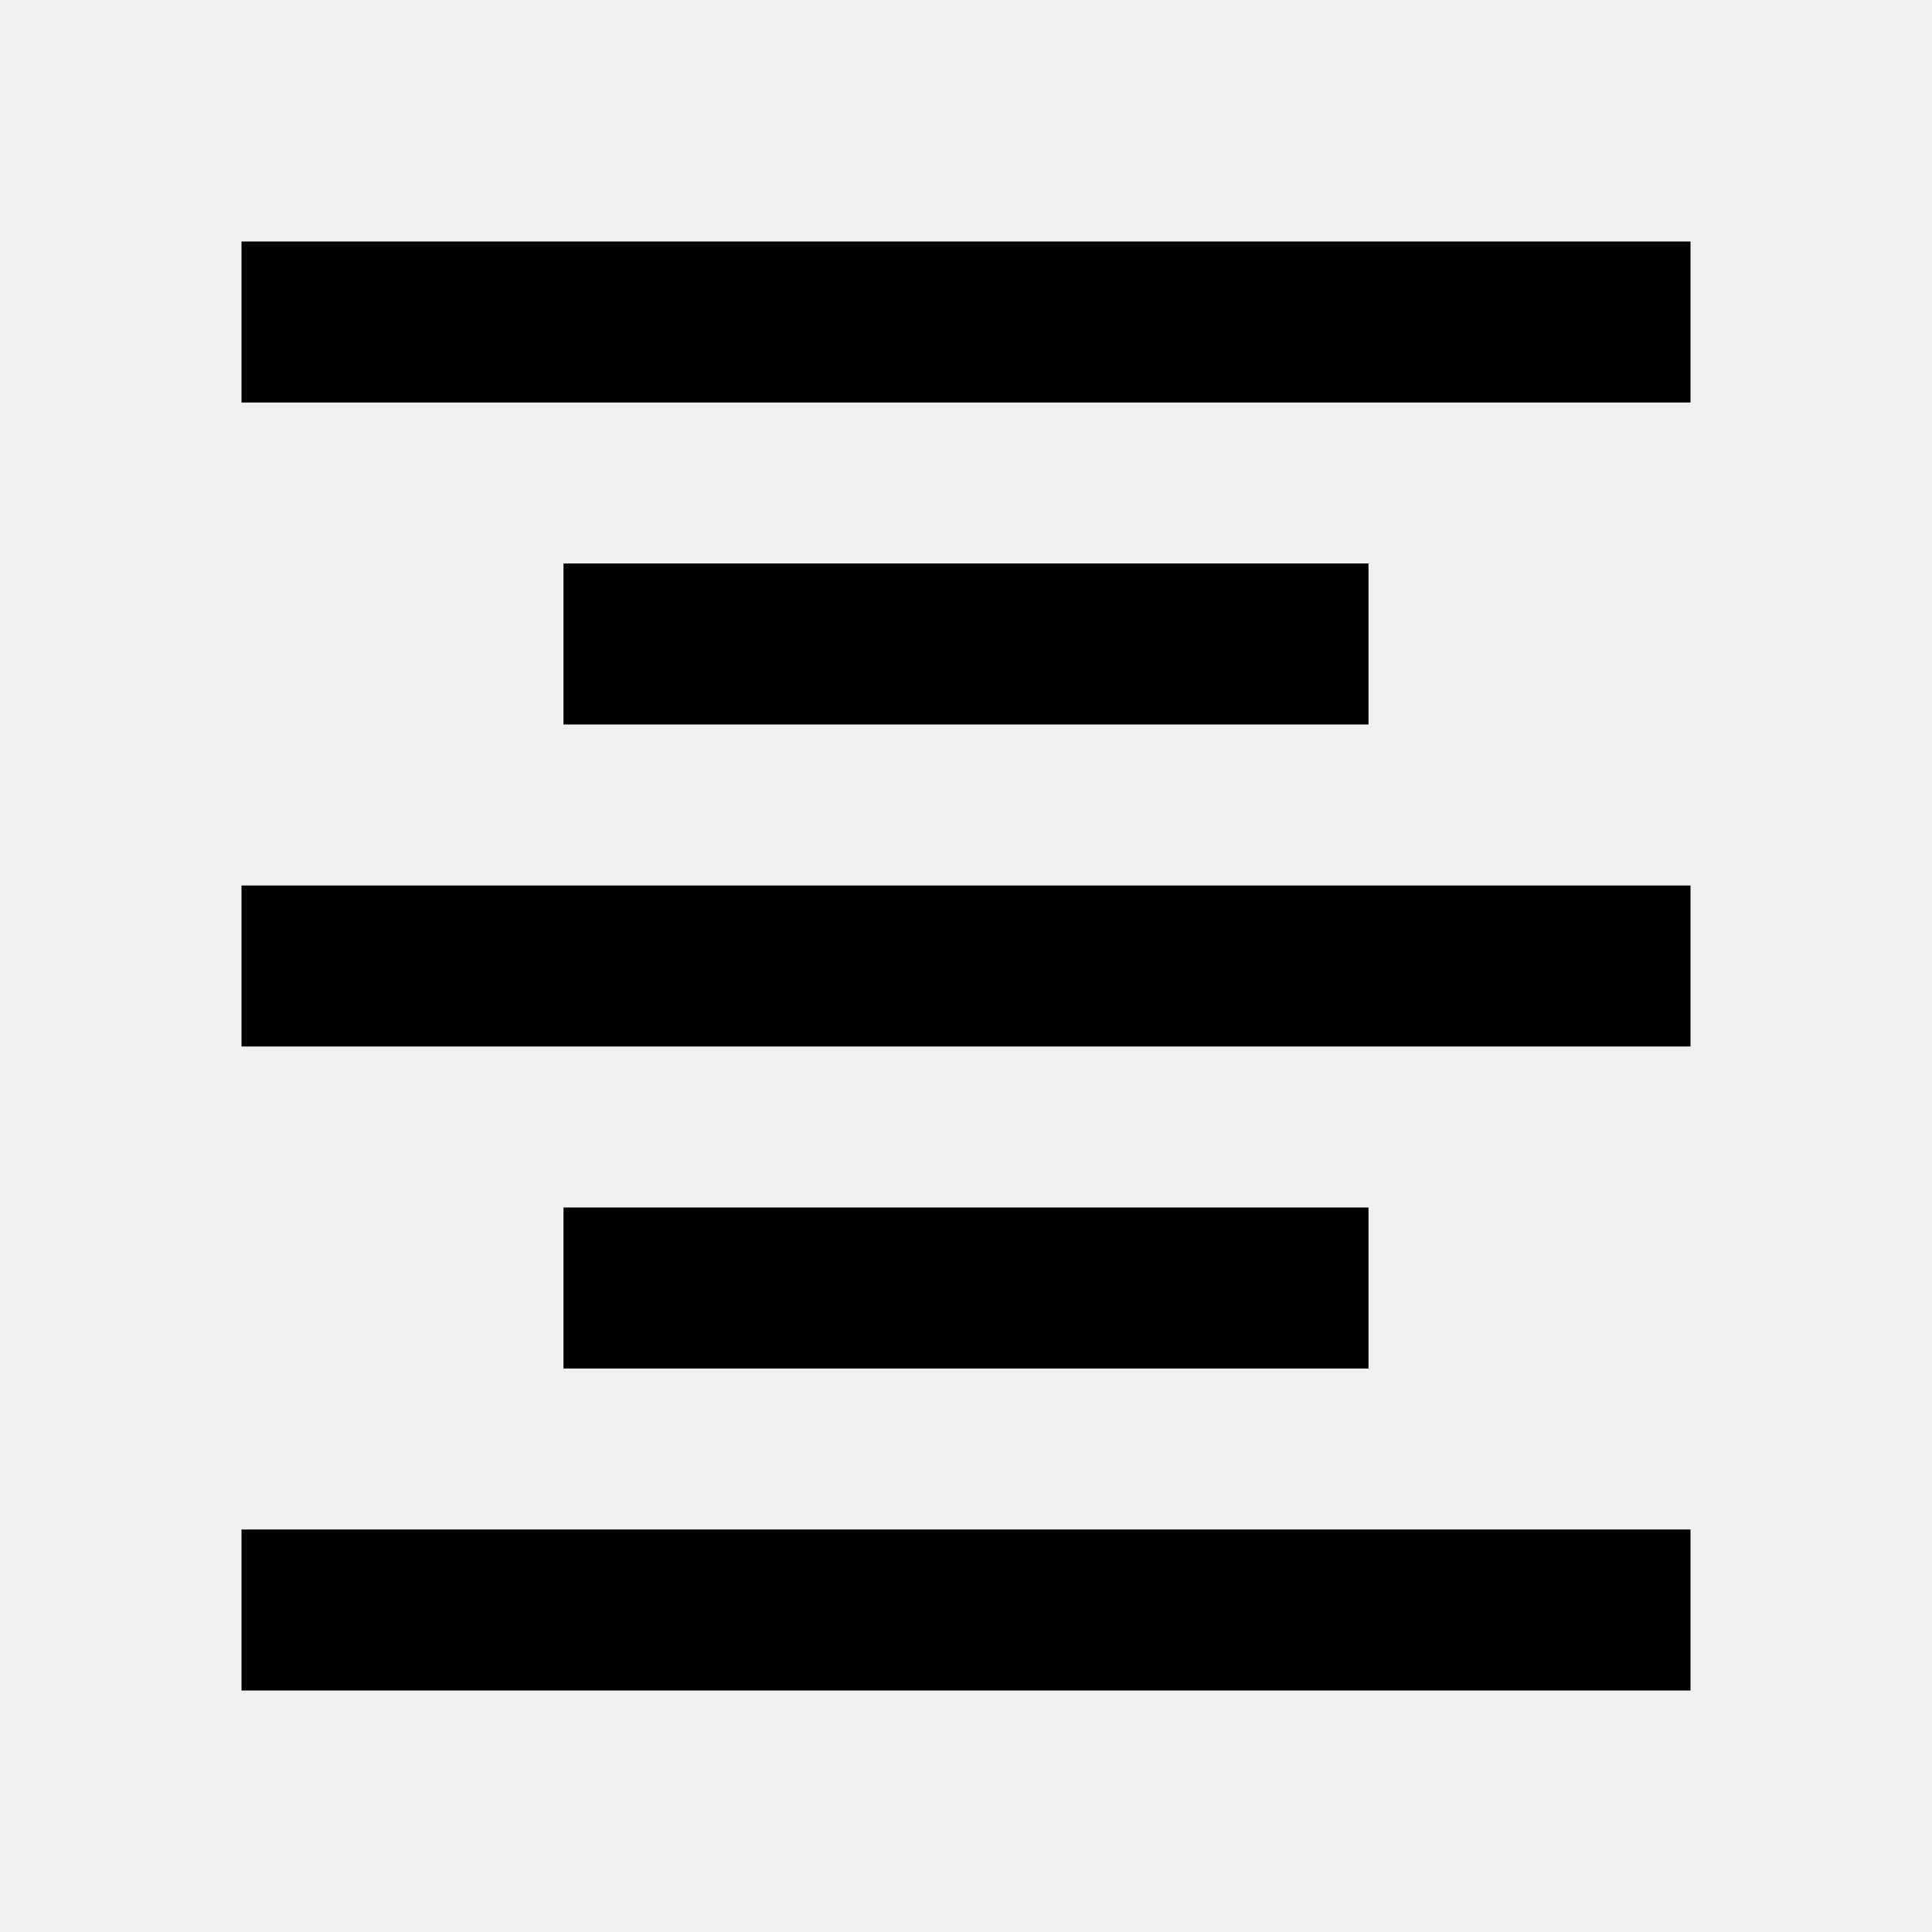
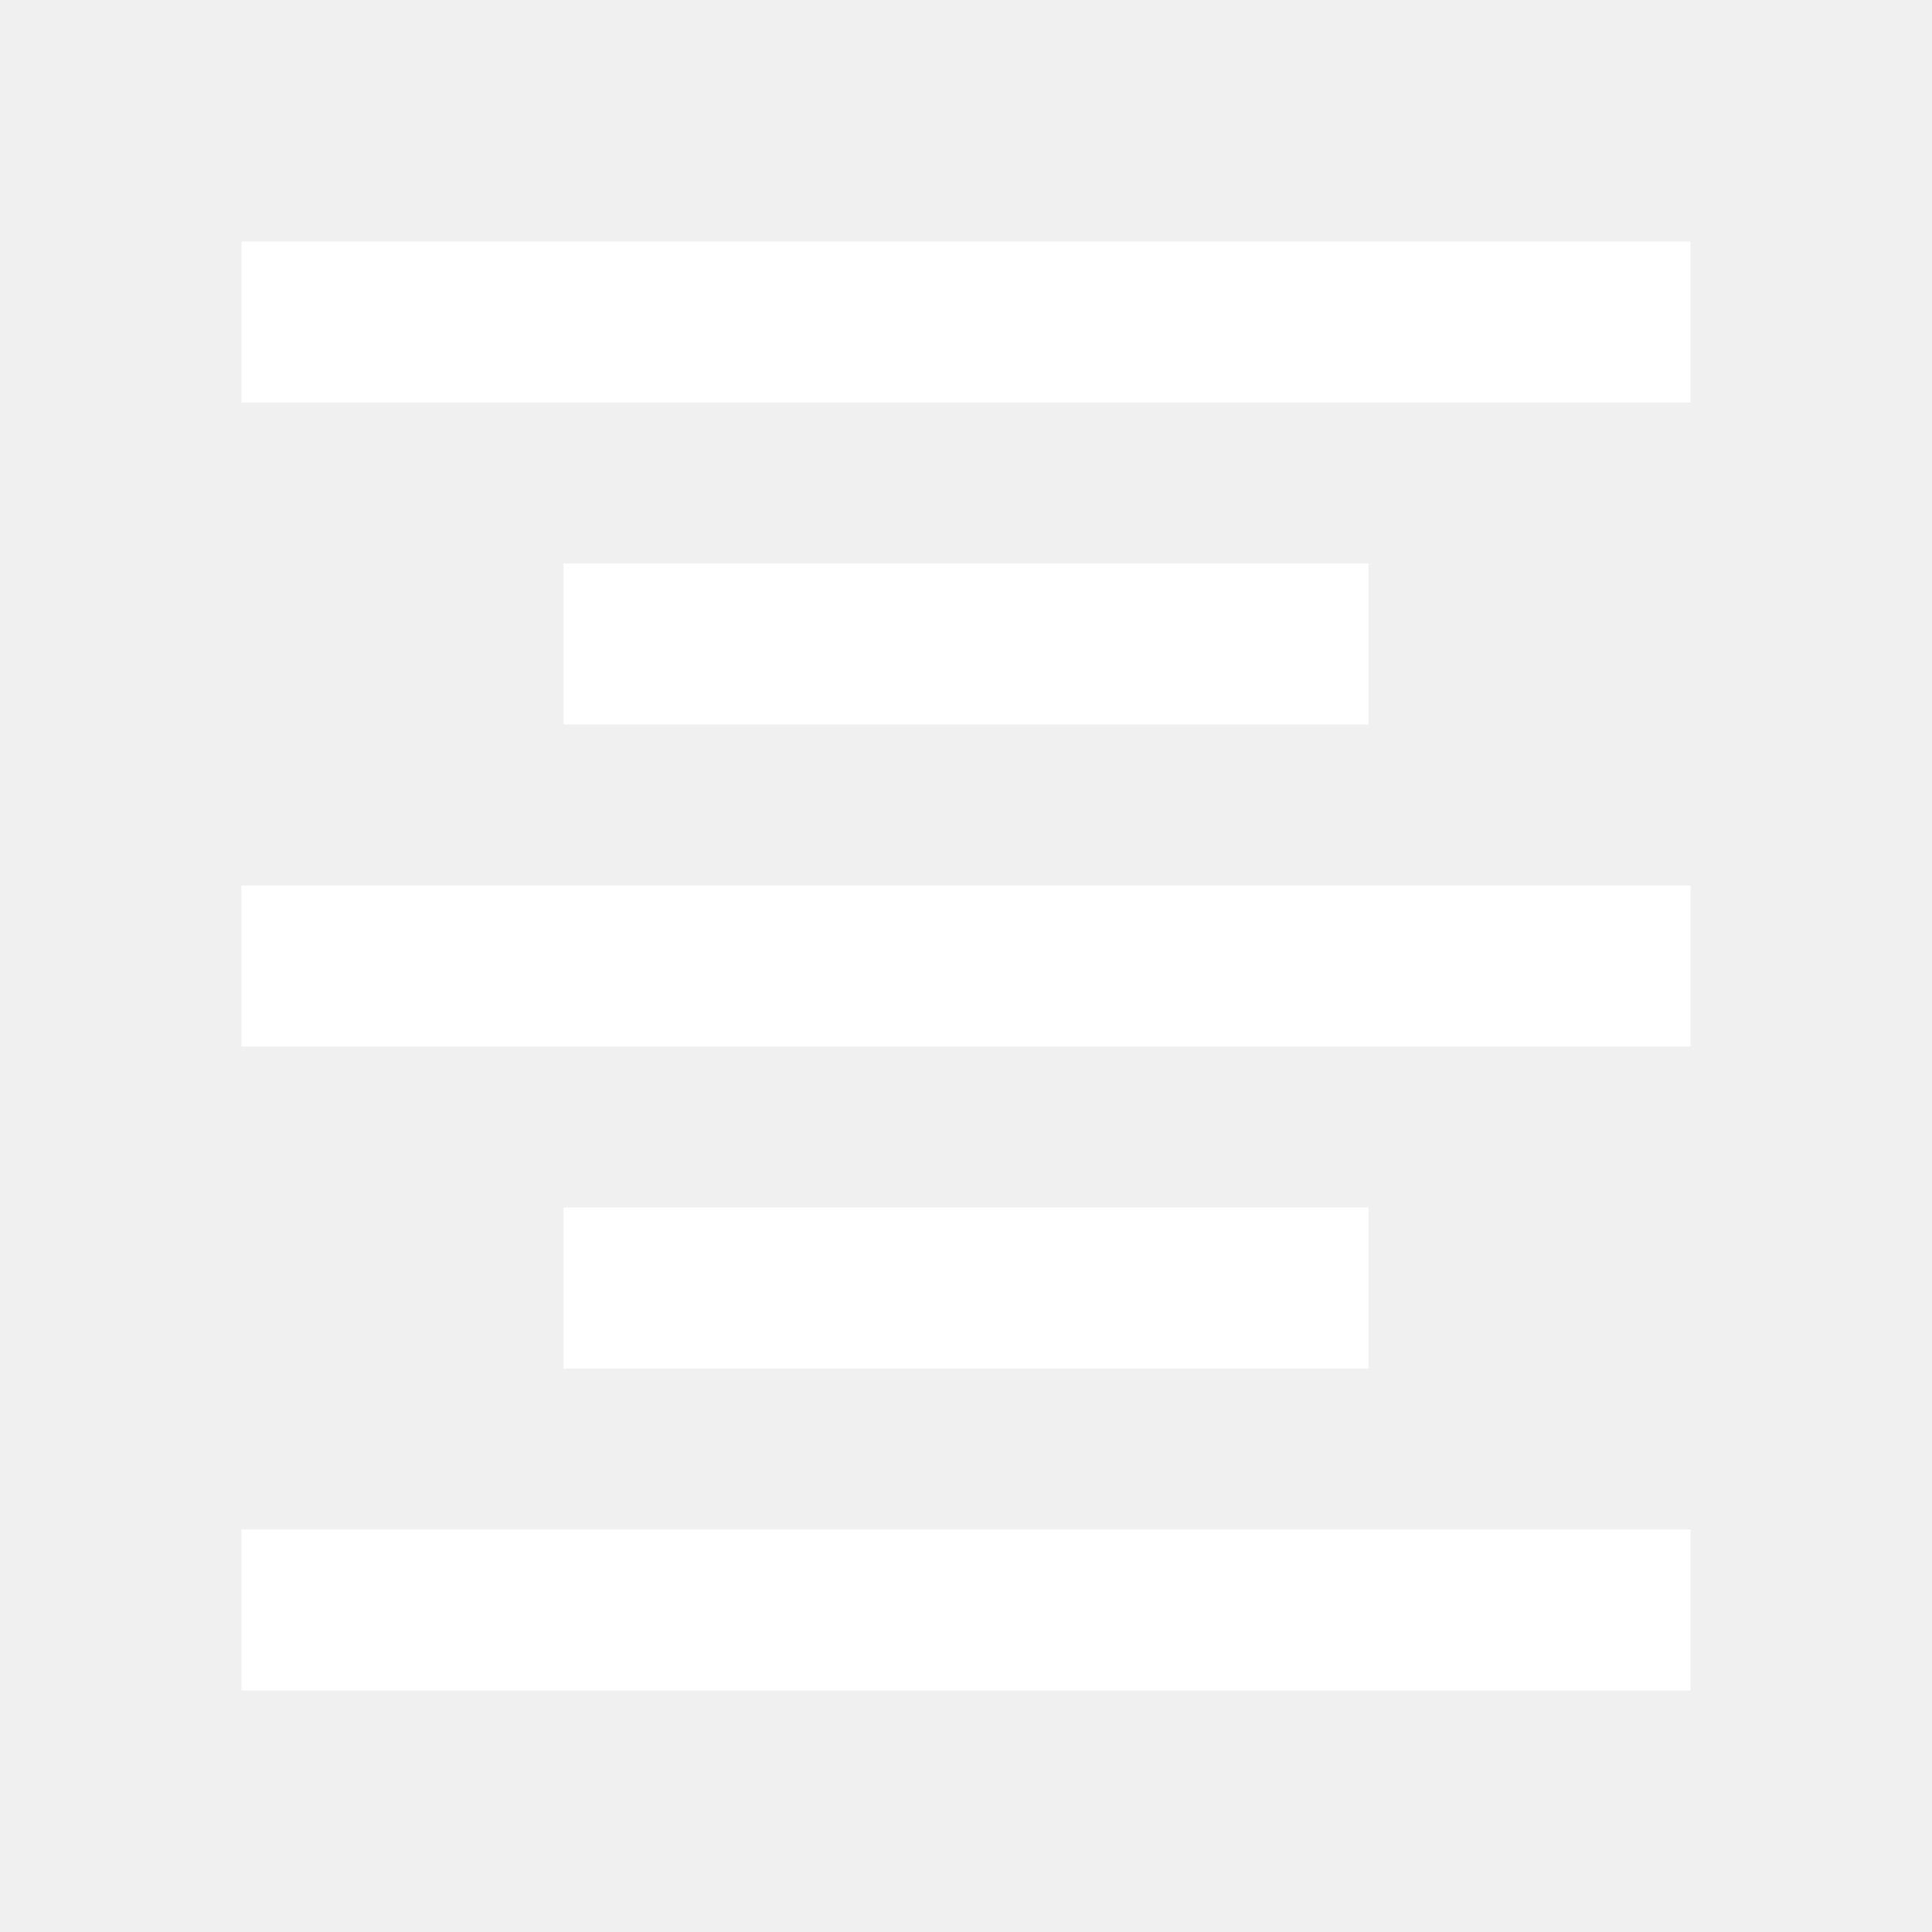
- <svg xmlns="http://www.w3.org/2000/svg" height="24" viewBox="0 -960 960 960" width="24">
+ <svg xmlns="http://www.w3.org/2000/svg" height="24" fill="white" viewBox="0 -960 960 960" width="24">
  <path d="M120-120v-80h720v80H120Zm160-160v-80h400v80H280ZM120-440v-80h720v80H120Zm160-160v-80h400v80H280ZM120-760v-80h720v80H120Z" />
</svg>
